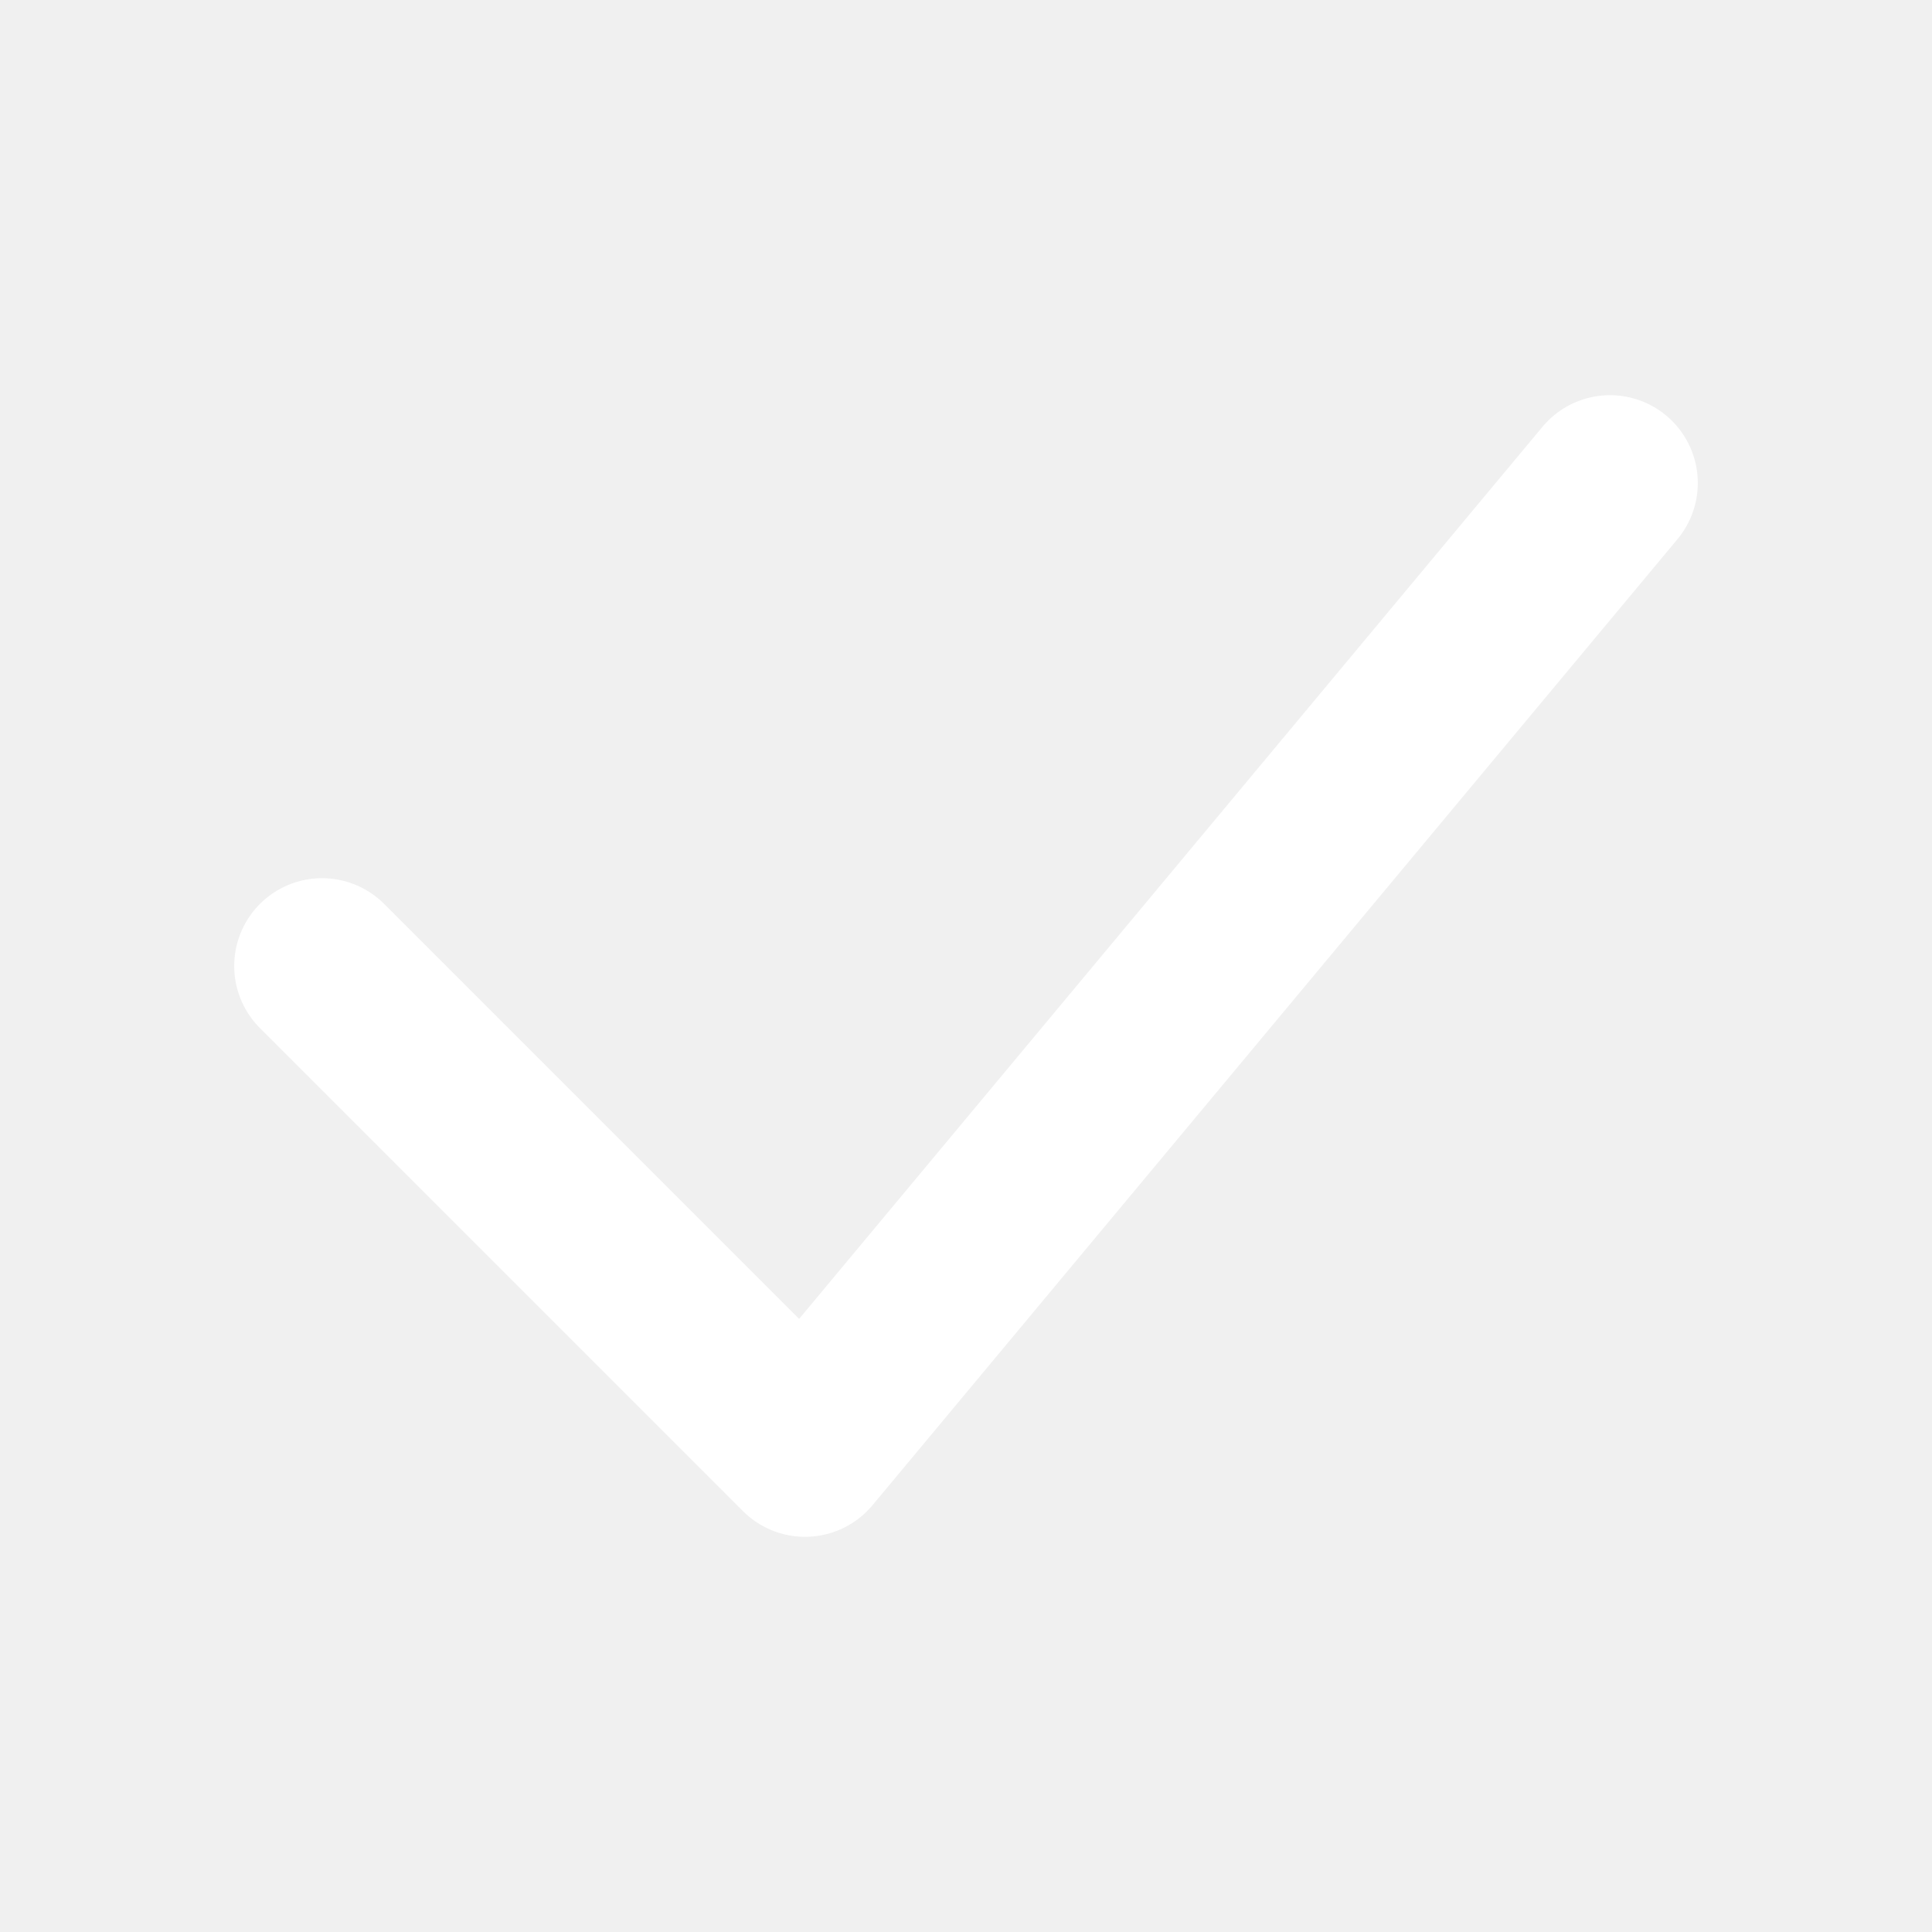
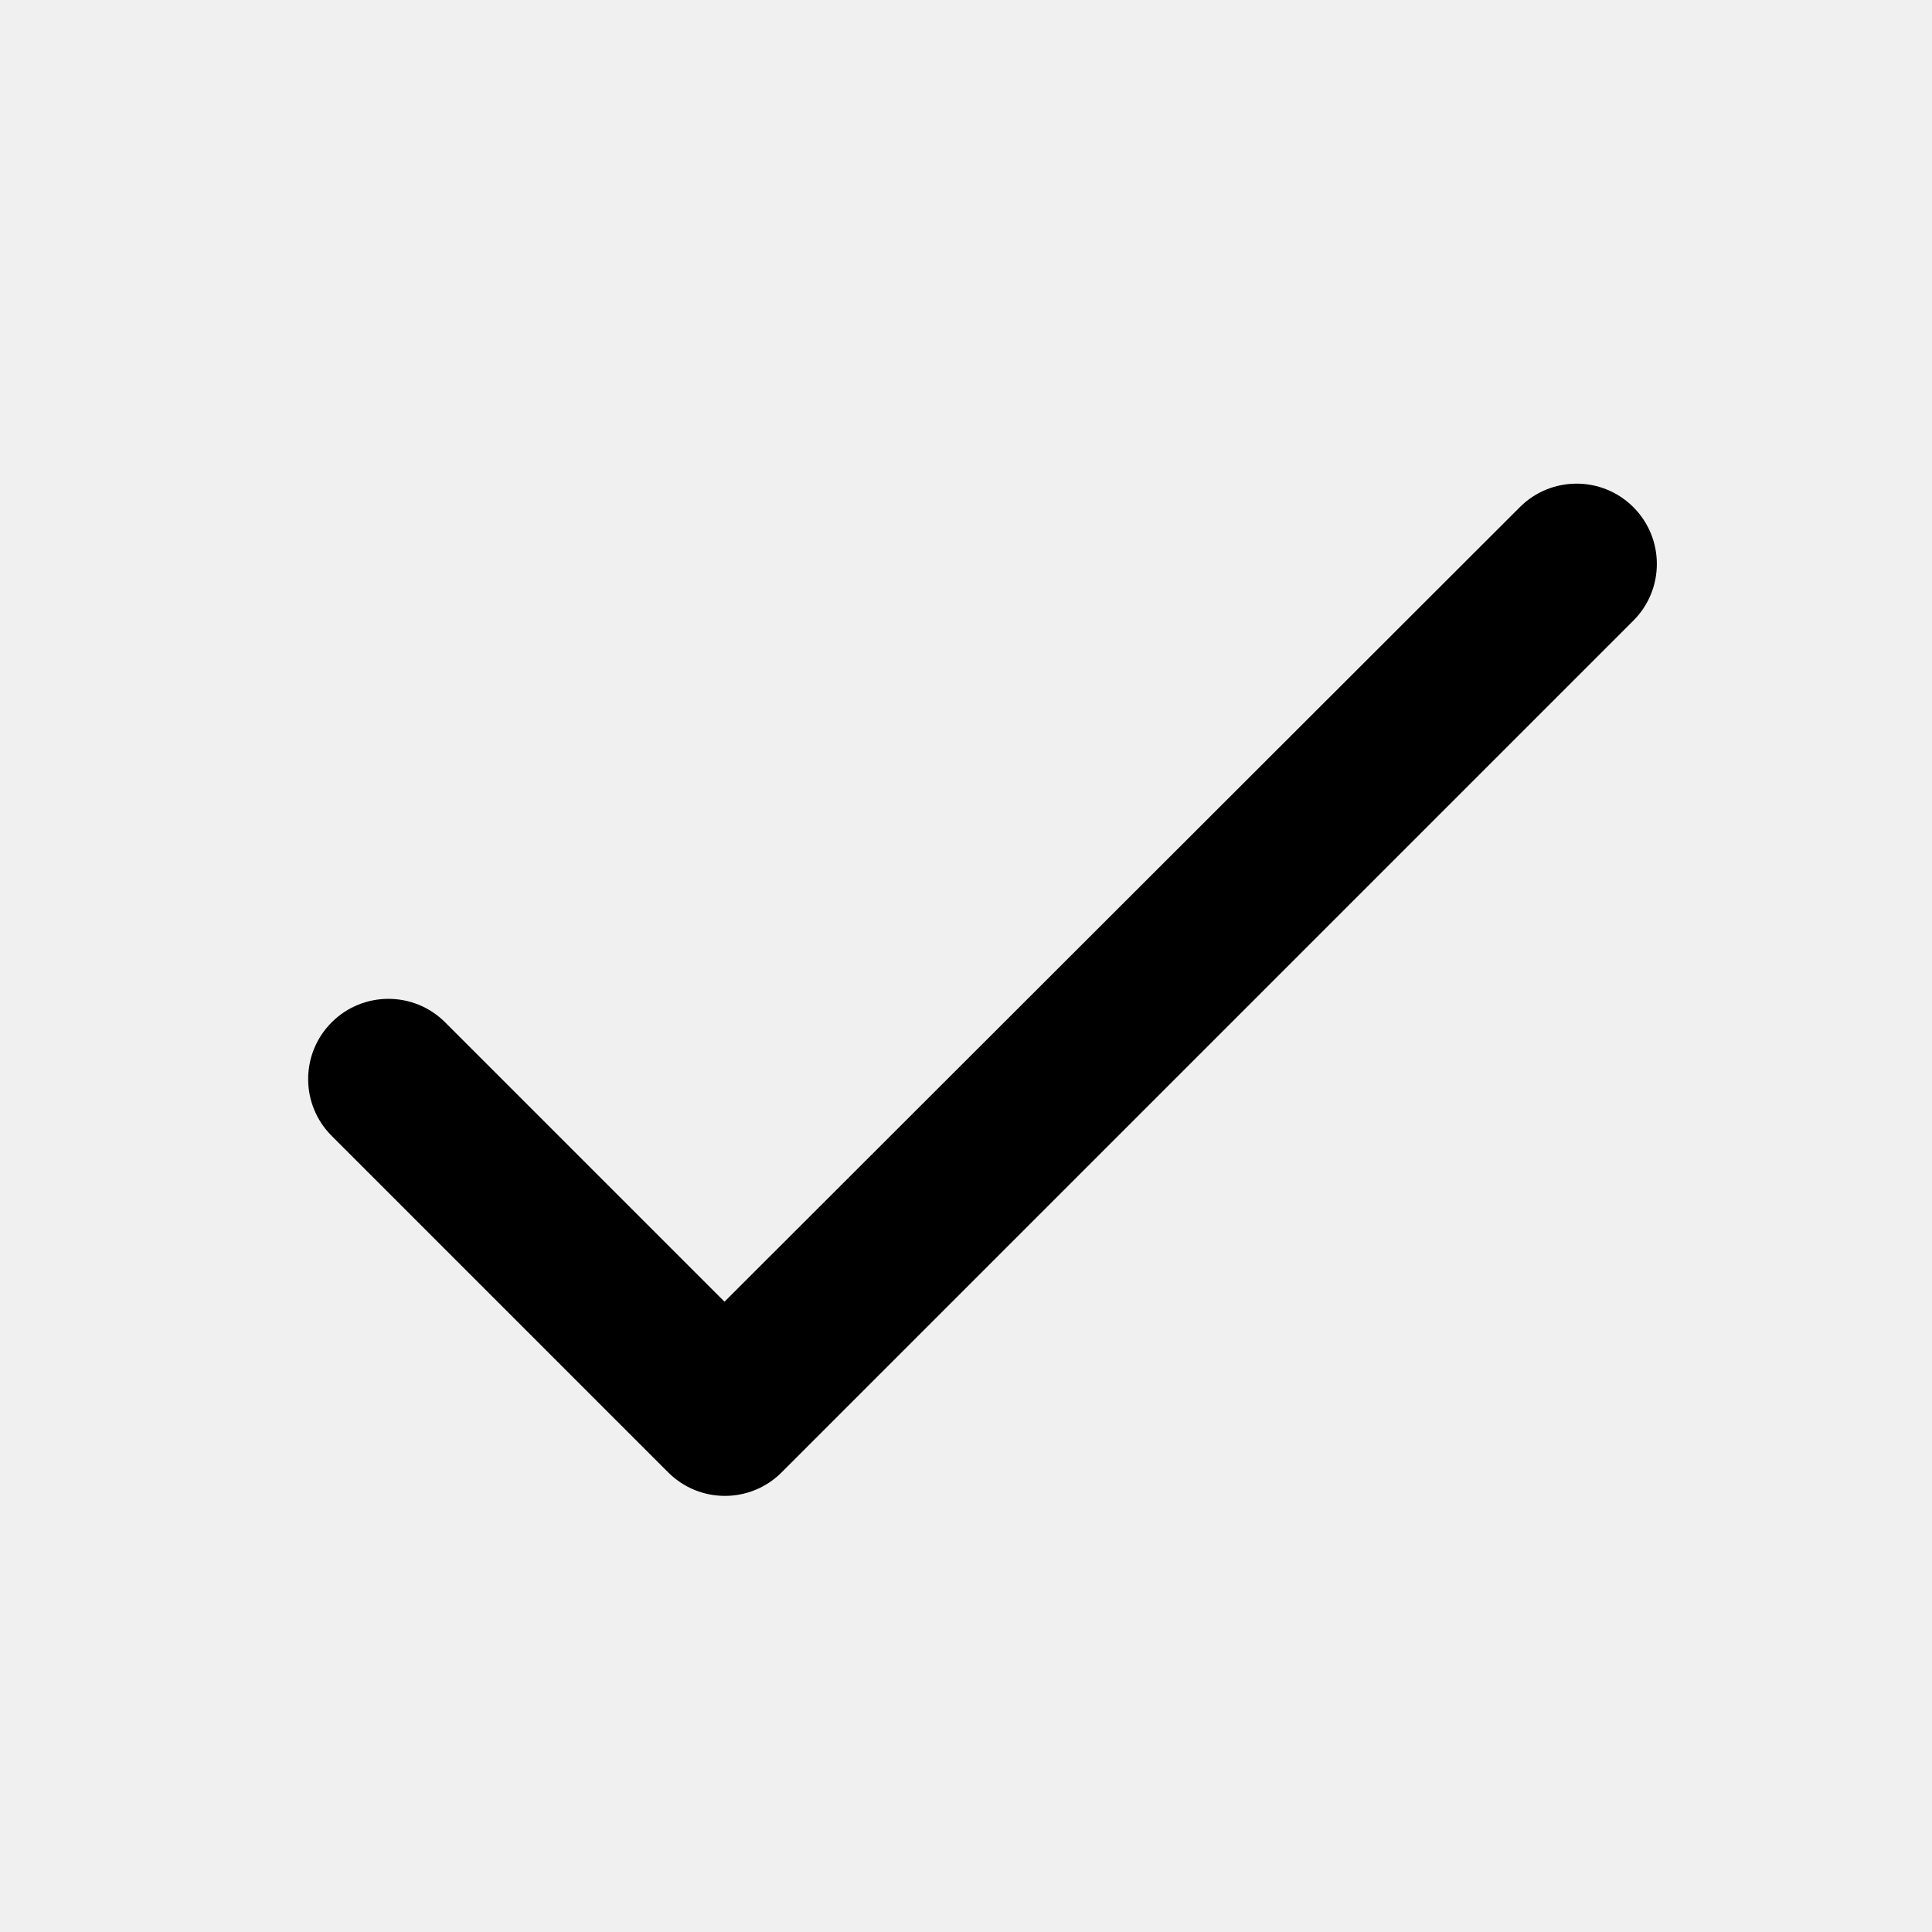
- <svg xmlns="http://www.w3.org/2000/svg" width="100%" style="" viewBox="0 0 22 22" fill="none">
-   <path d="M3.667 11L9.167 16.5L18.333 5.5" stroke="white" stroke-width="2" stroke-linecap="round" stroke-linejoin="round" />
+ <svg xmlns="http://www.w3.org/2000/svg" width="1em" height="1em" preserveAspectRatio="xMidYMid meet" viewBox="0 0 24 24">
+   <path fill="currentColor" d="M9 16.17L5.53 12.7a.996.996 0 1 0-1.41 1.41l4.18 4.18c.39.39 1.02.39 1.41 0L20.29 7.71a.996.996 0 1 0-1.41-1.41L9 16.17z" />
</svg>
